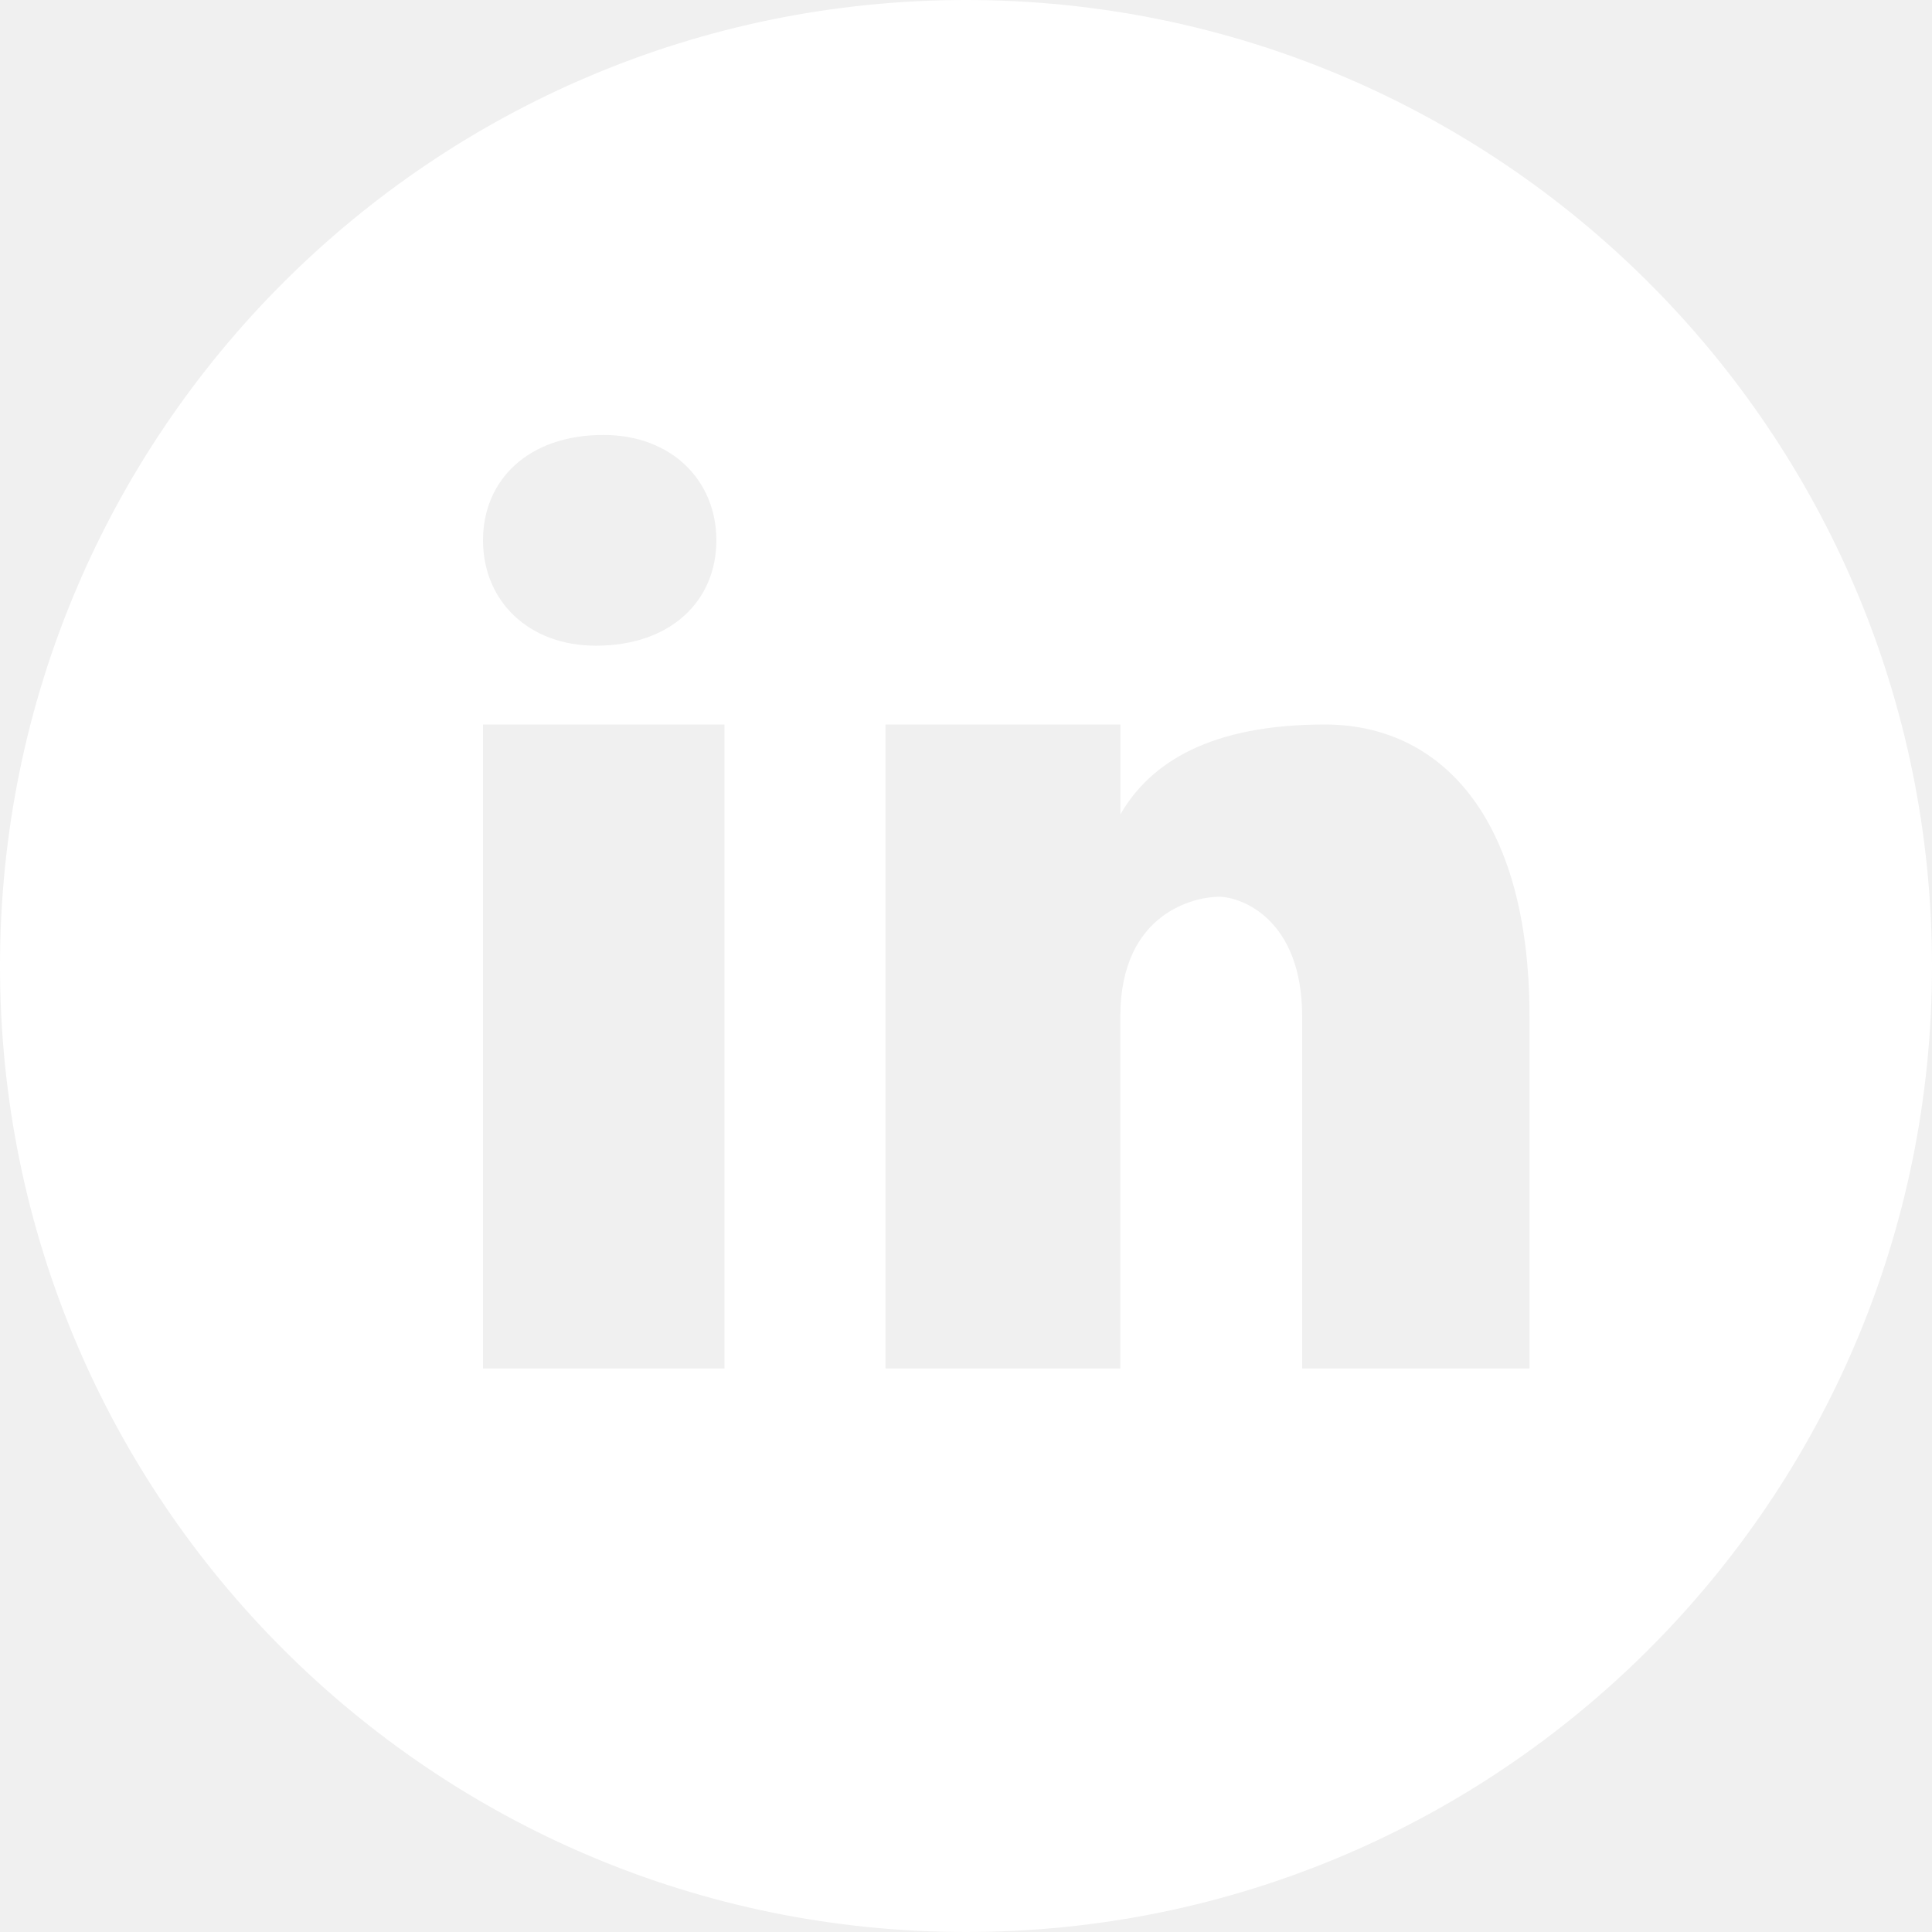
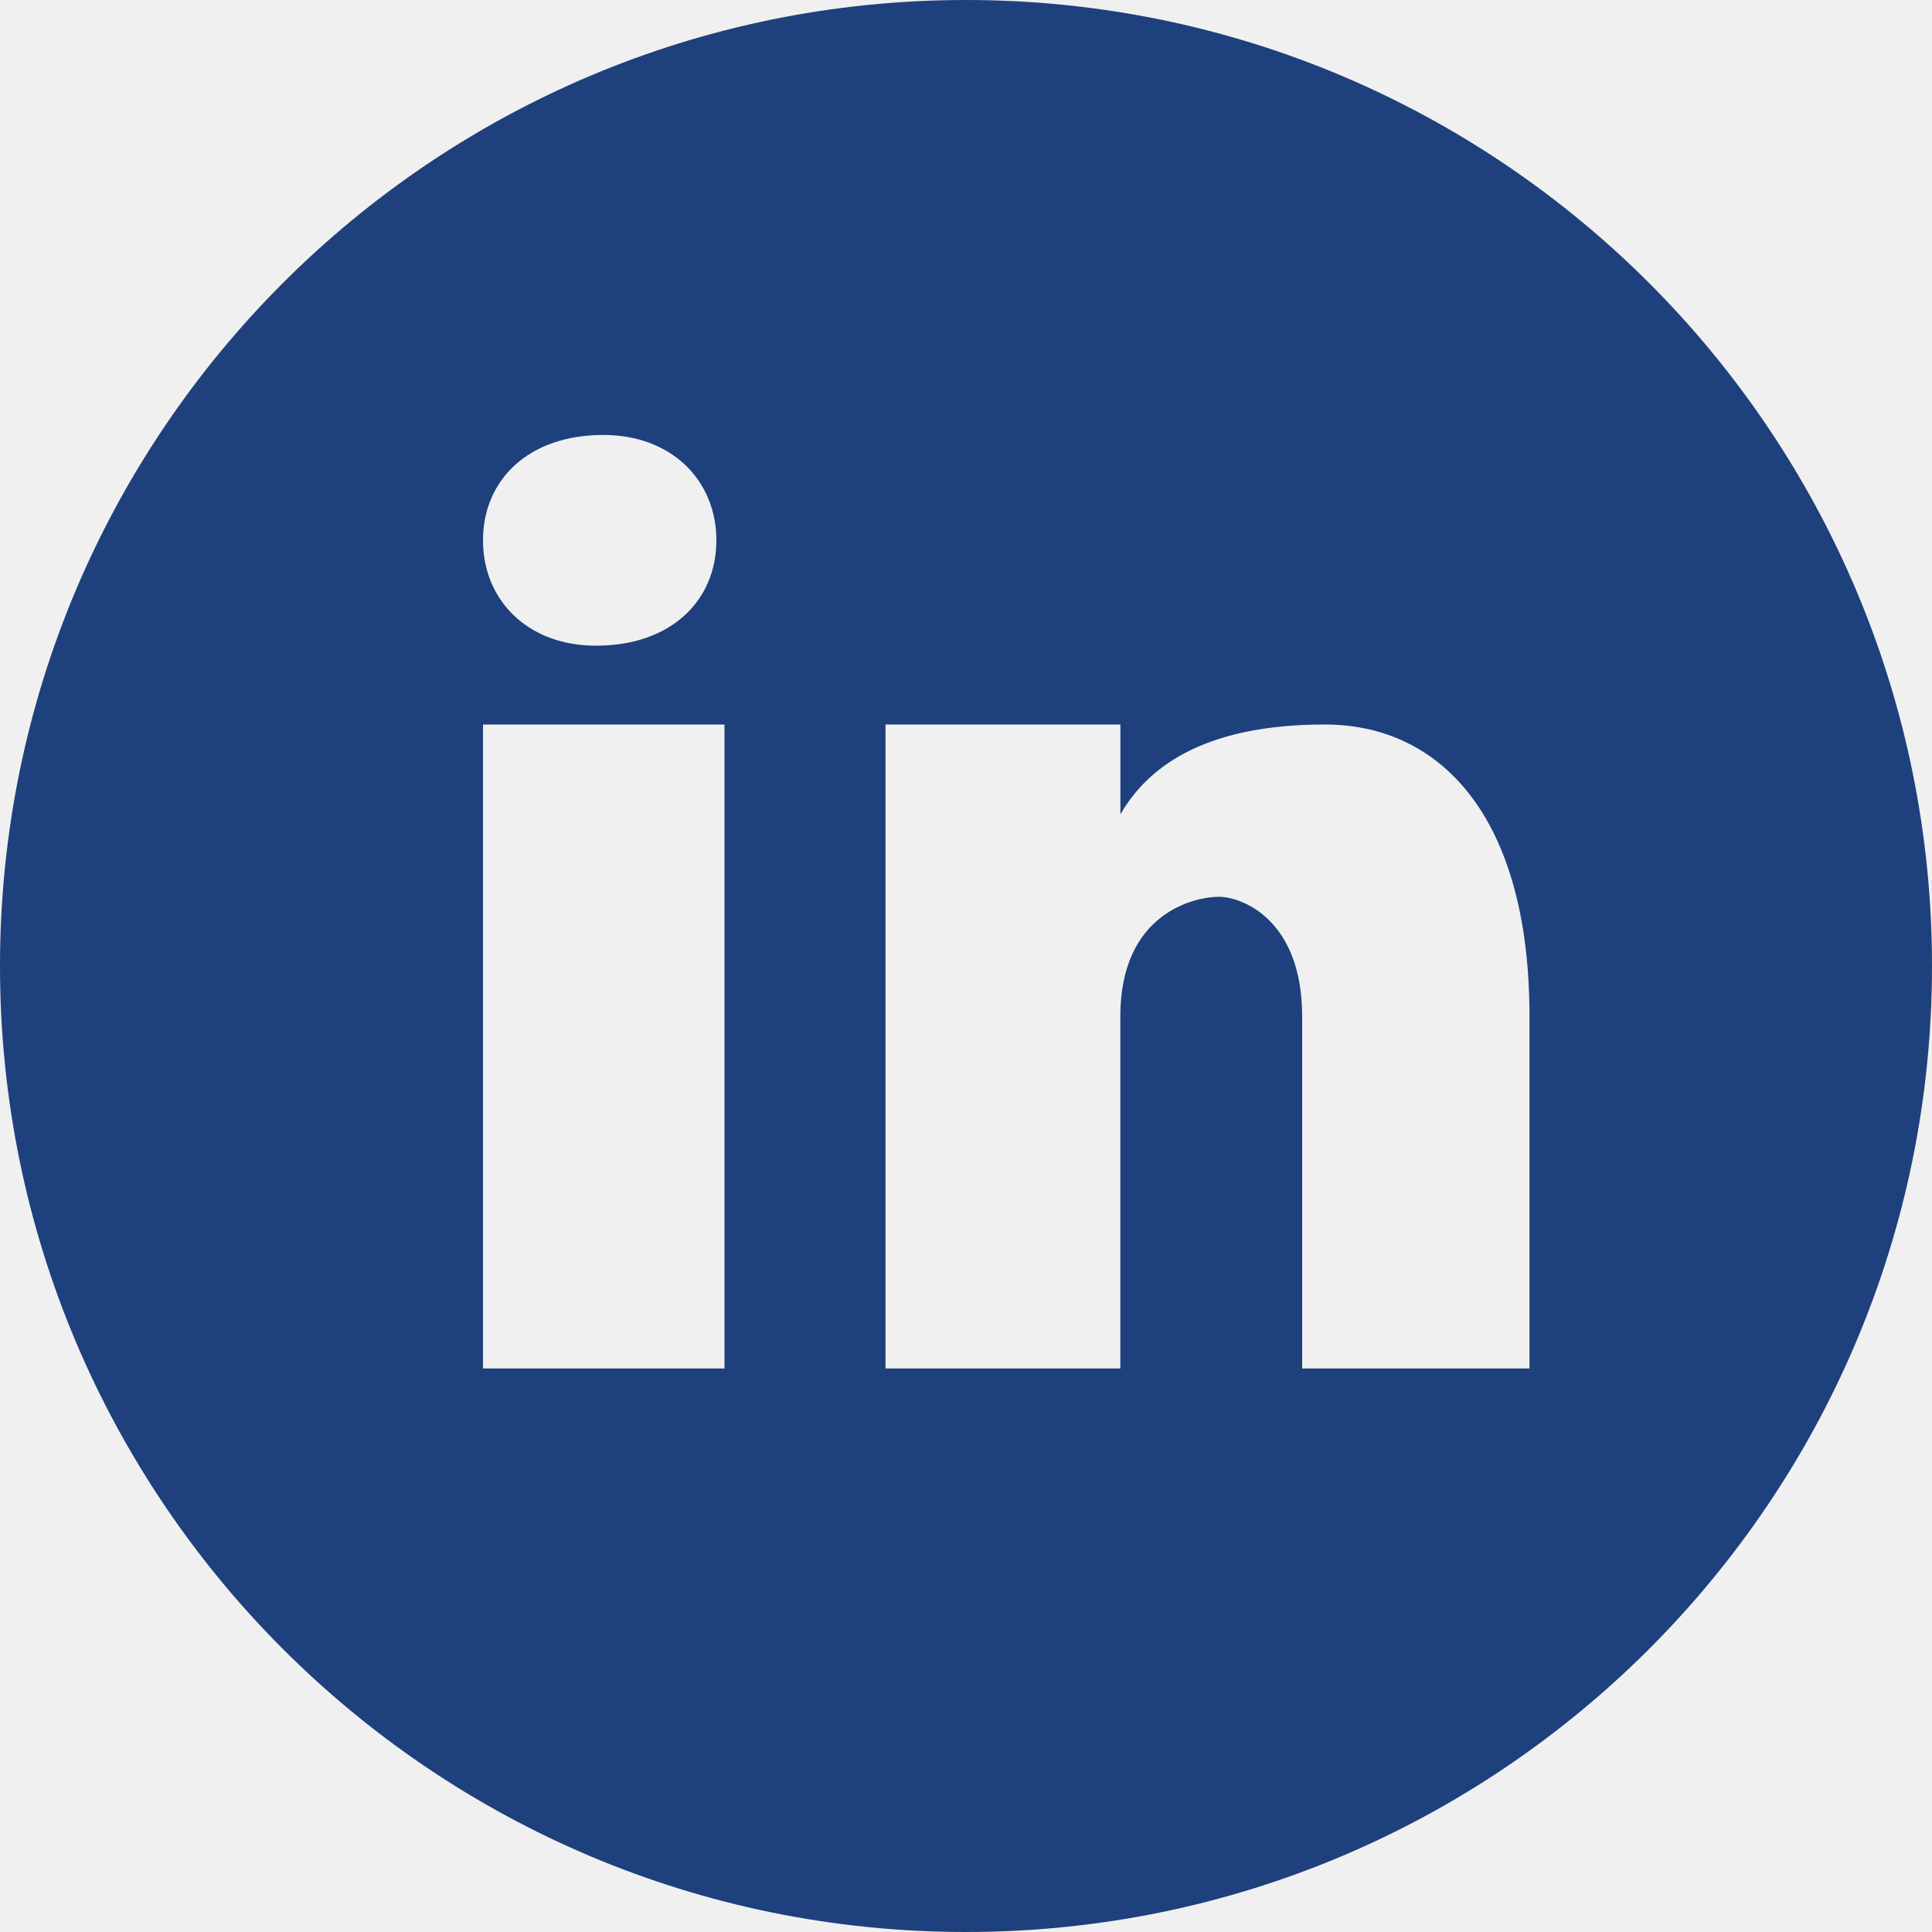
<svg xmlns="http://www.w3.org/2000/svg" width="72" height="72" viewBox="0 0 72 72" fill="none">
-   <path d="M36 0C16.119 0 0 16.119 0 36C0 55.881 16.119 72 36 72C55.881 72 72 55.881 72 36C72 16.119 55.881 0 36 0ZM22.488 16.209C25.014 16.209 26.697 17.892 26.697 20.136C26.697 22.38 25.014 24.063 22.209 24.063C19.683 24.066 18 22.38 18 20.136C18 17.892 19.683 16.209 22.488 16.209ZM27 51H18V27H27V51ZM57 51H48.528V37.884C48.528 34.257 46.269 33.42 45.423 33.42C44.577 33.42 41.751 33.978 41.751 37.884C41.751 38.442 41.751 51 41.751 51H33V27H41.754V30.348C42.882 28.395 45.141 27 49.377 27C53.613 27 57 30.348 57 37.884V51Z" fill="white" />
+   <path d="M36 0C16.119 0 0 16.119 0 36C0 55.881 16.119 72 36 72C55.881 72 72 55.881 72 36C72 16.119 55.881 0 36 0ZM22.488 16.209C25.014 16.209 26.697 17.892 26.697 20.136C26.697 22.38 25.014 24.063 22.209 24.063C19.683 24.066 18 22.38 18 20.136C18 17.892 19.683 16.209 22.488 16.209ZM27 51H18V27H27V51ZM57 51H48.528V37.884C48.528 34.257 46.269 33.42 45.423 33.42C44.577 33.42 41.751 33.978 41.751 37.884C41.751 38.442 41.751 51 41.751 51H33V27H41.754V30.348C42.882 28.395 45.141 27 49.377 27C53.613 27 57 30.348 57 37.884V51Z" fill="#1E407D" />
</svg>
